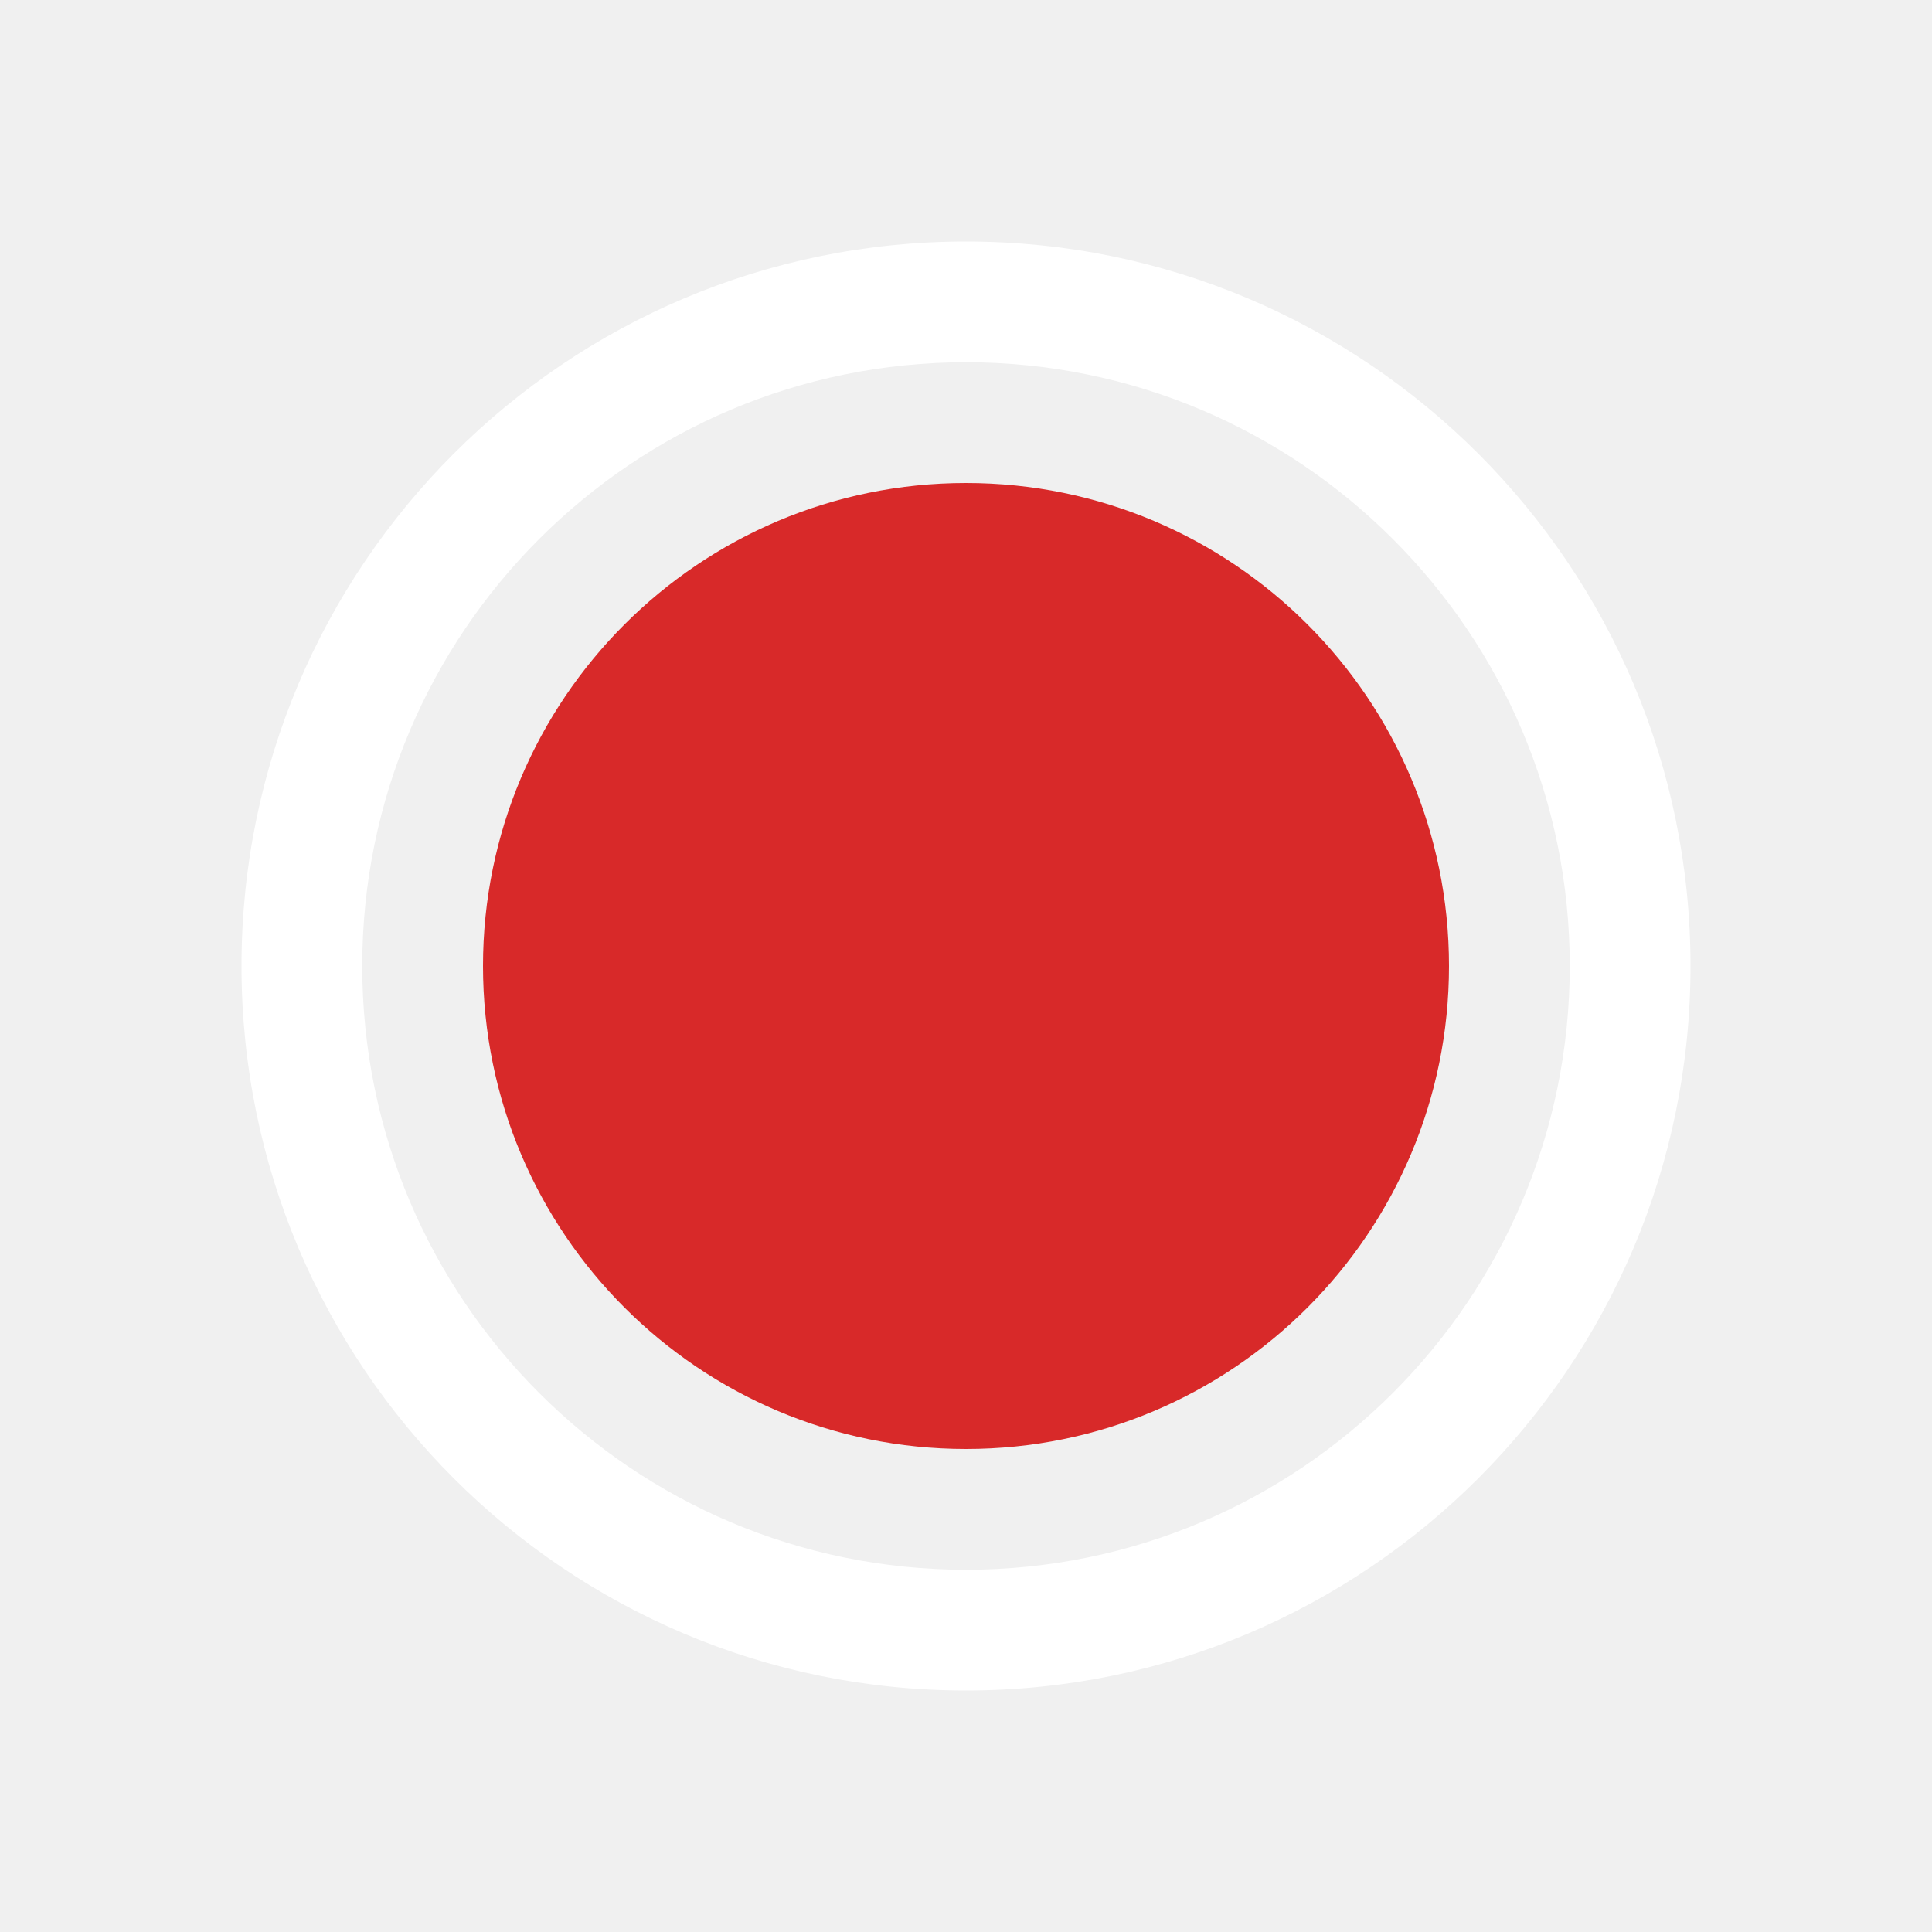
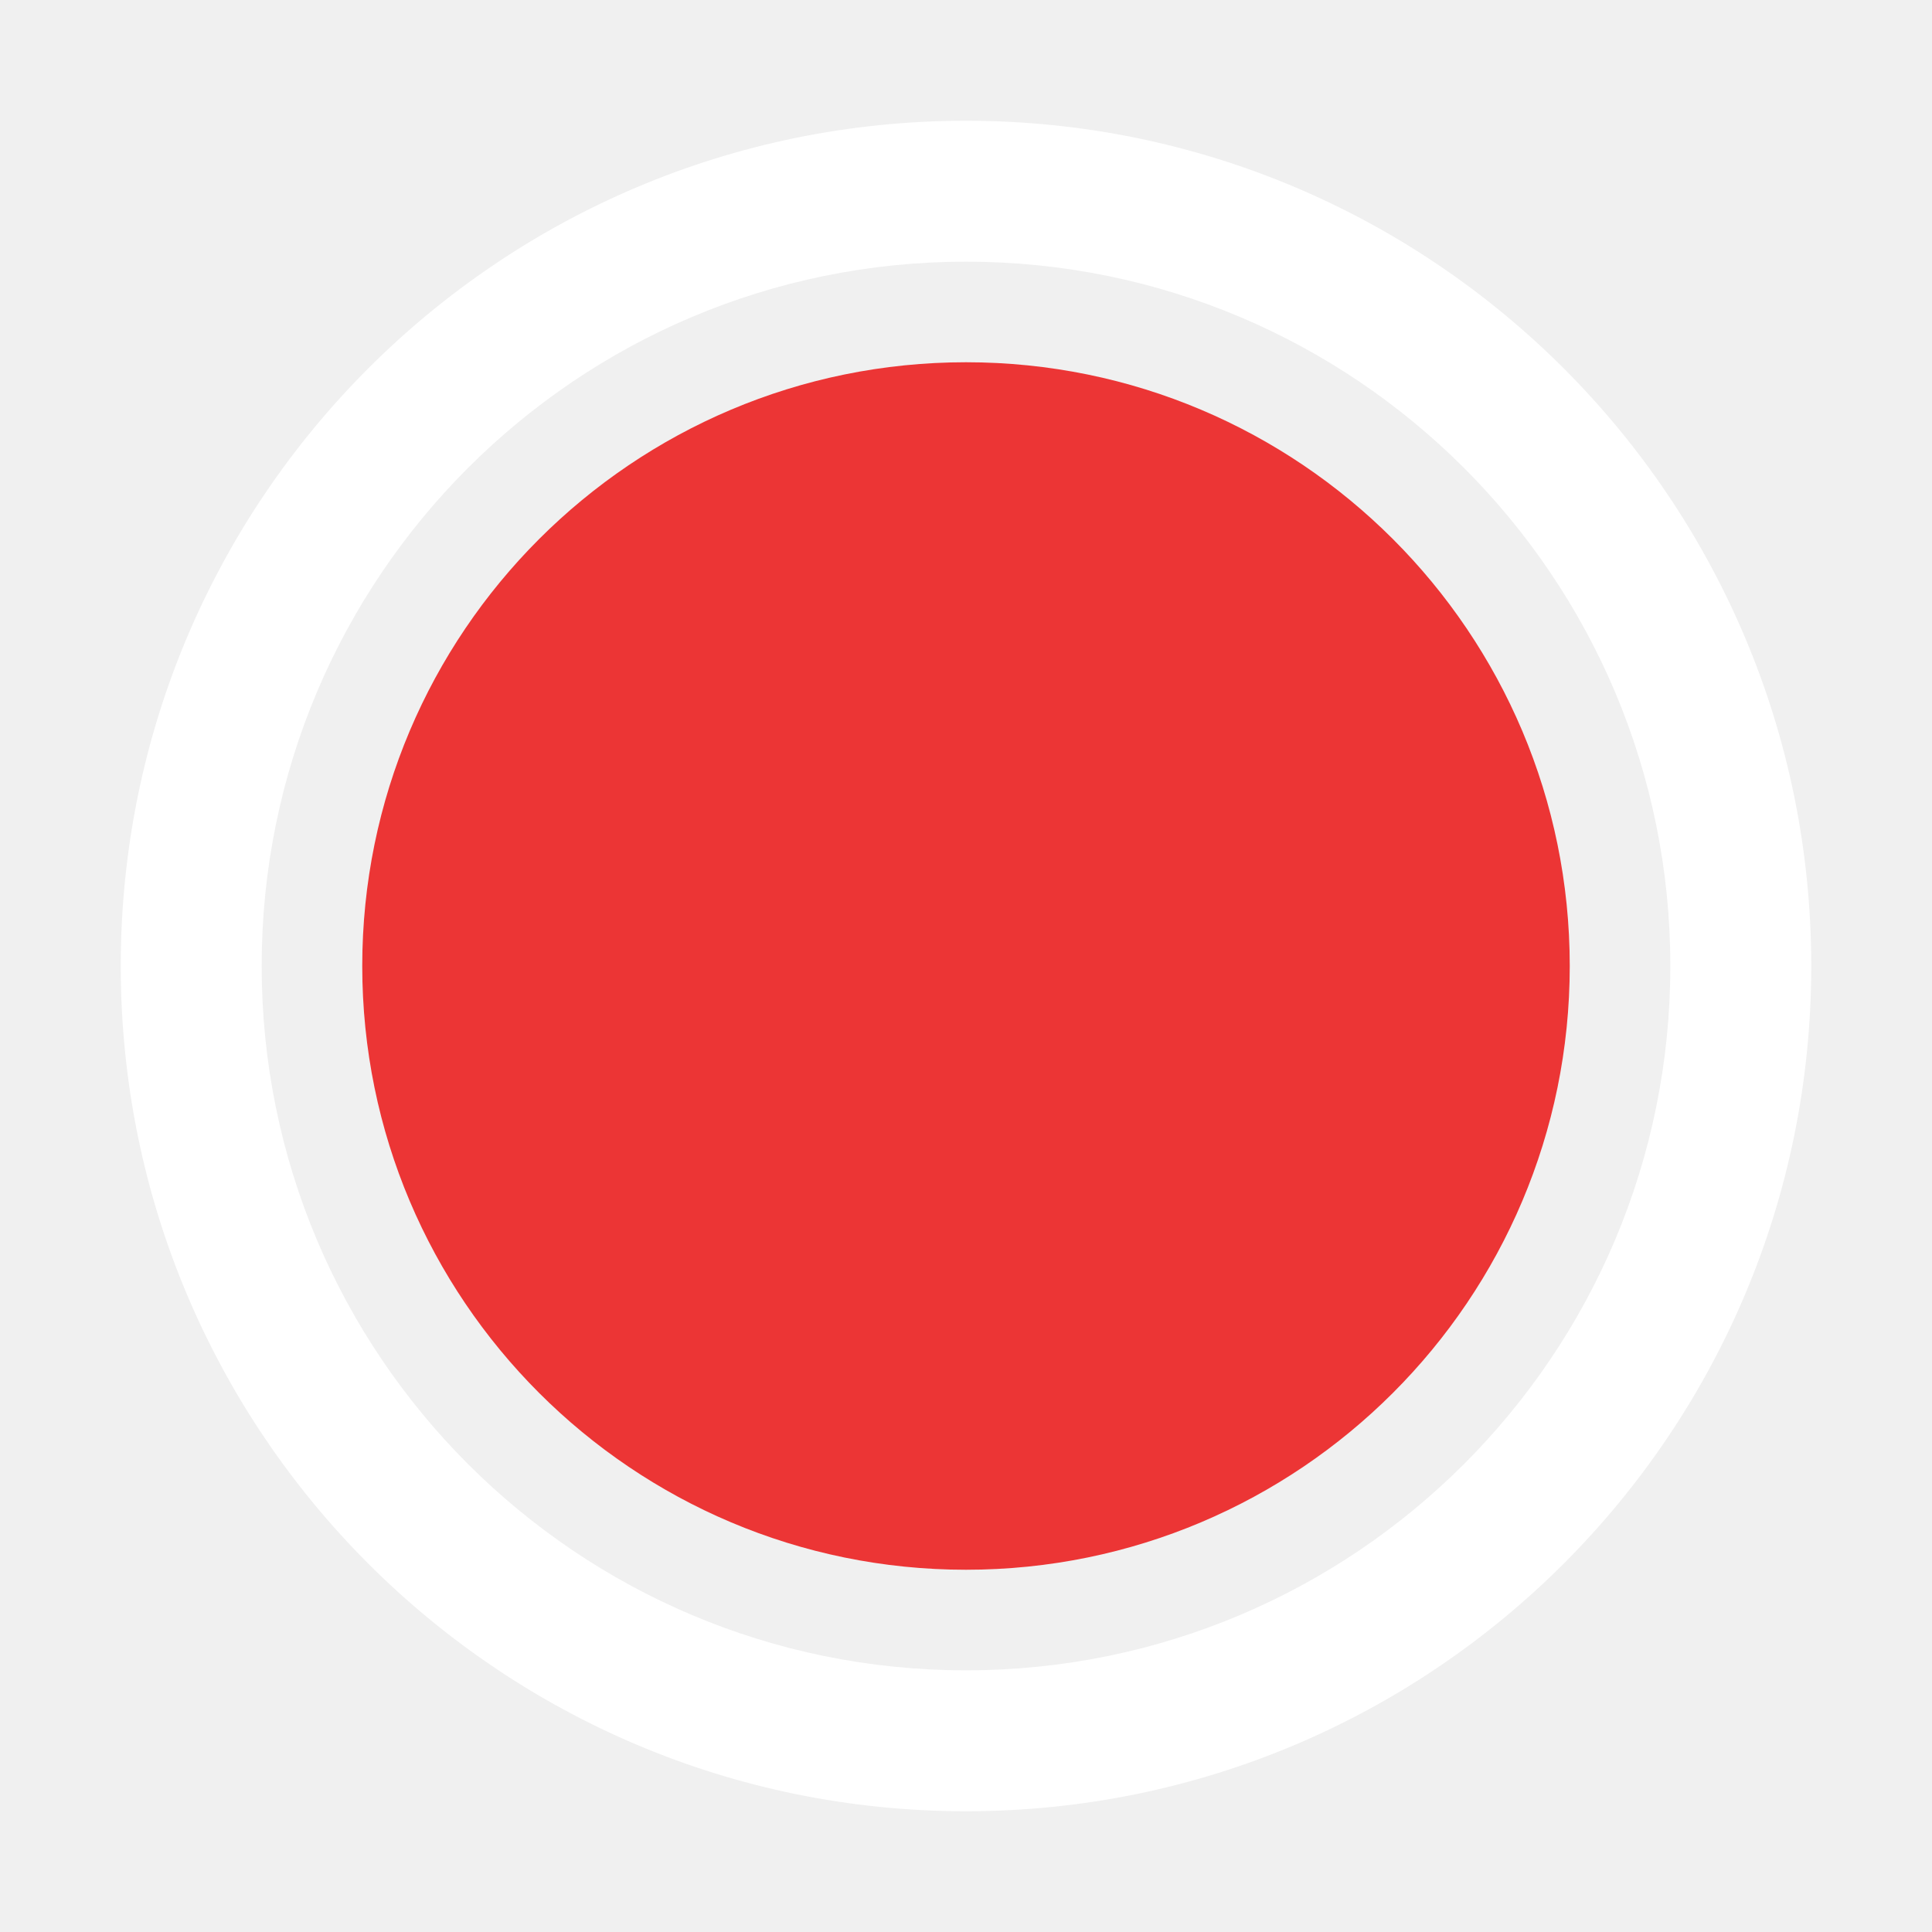
<svg xmlns="http://www.w3.org/2000/svg" id="svg7384" style="enable-background:new" height="16" width="16" version="1.1">
  <defs id="defs6056" />
-   <path id="path3339" style="fill:#ffffff;fill-opacity:1" d="m8 2a6 6 0 0 0 -6 6 6 6 0 0 0 6 6 6 6 0 0 0 6 -6 6 6 0 0 0 -6 -6zm0 1a5 5 0 0 1 5 5 5 5 0 0 1 -5 5 5 5 0 0 1 -5 -5 5 5 0 0 1 5 -5z" />
-   <circle id="circle4143" r="4" style="fill:#d82929;fill-opacity:1" cx="8" cy="8" />
+   <path id="path3339" style="fill:#ffffff;fill-opacity:1;stroke-width:1.167" d="M 8,1 A 7,7 0 0 0 1,8 7,7 0 0 0 8,15 7,7 0 0 0 15,8 7,7 0 0 0 8,1 Z M 8,2.167 A 5.833,5.833 0 0 1 13.833,8 5.833,5.833 0 0 1 8,13.833 5.833,5.833 0 0 1 2.167,8 5.833,5.833 0 0 1 8,2.167 Z" />
+   <circle id="circle4143" style="fill:#ec3535;fill-opacity:1;stroke-width:1.25" cx="8" cy="8" r="5" />
</svg>
